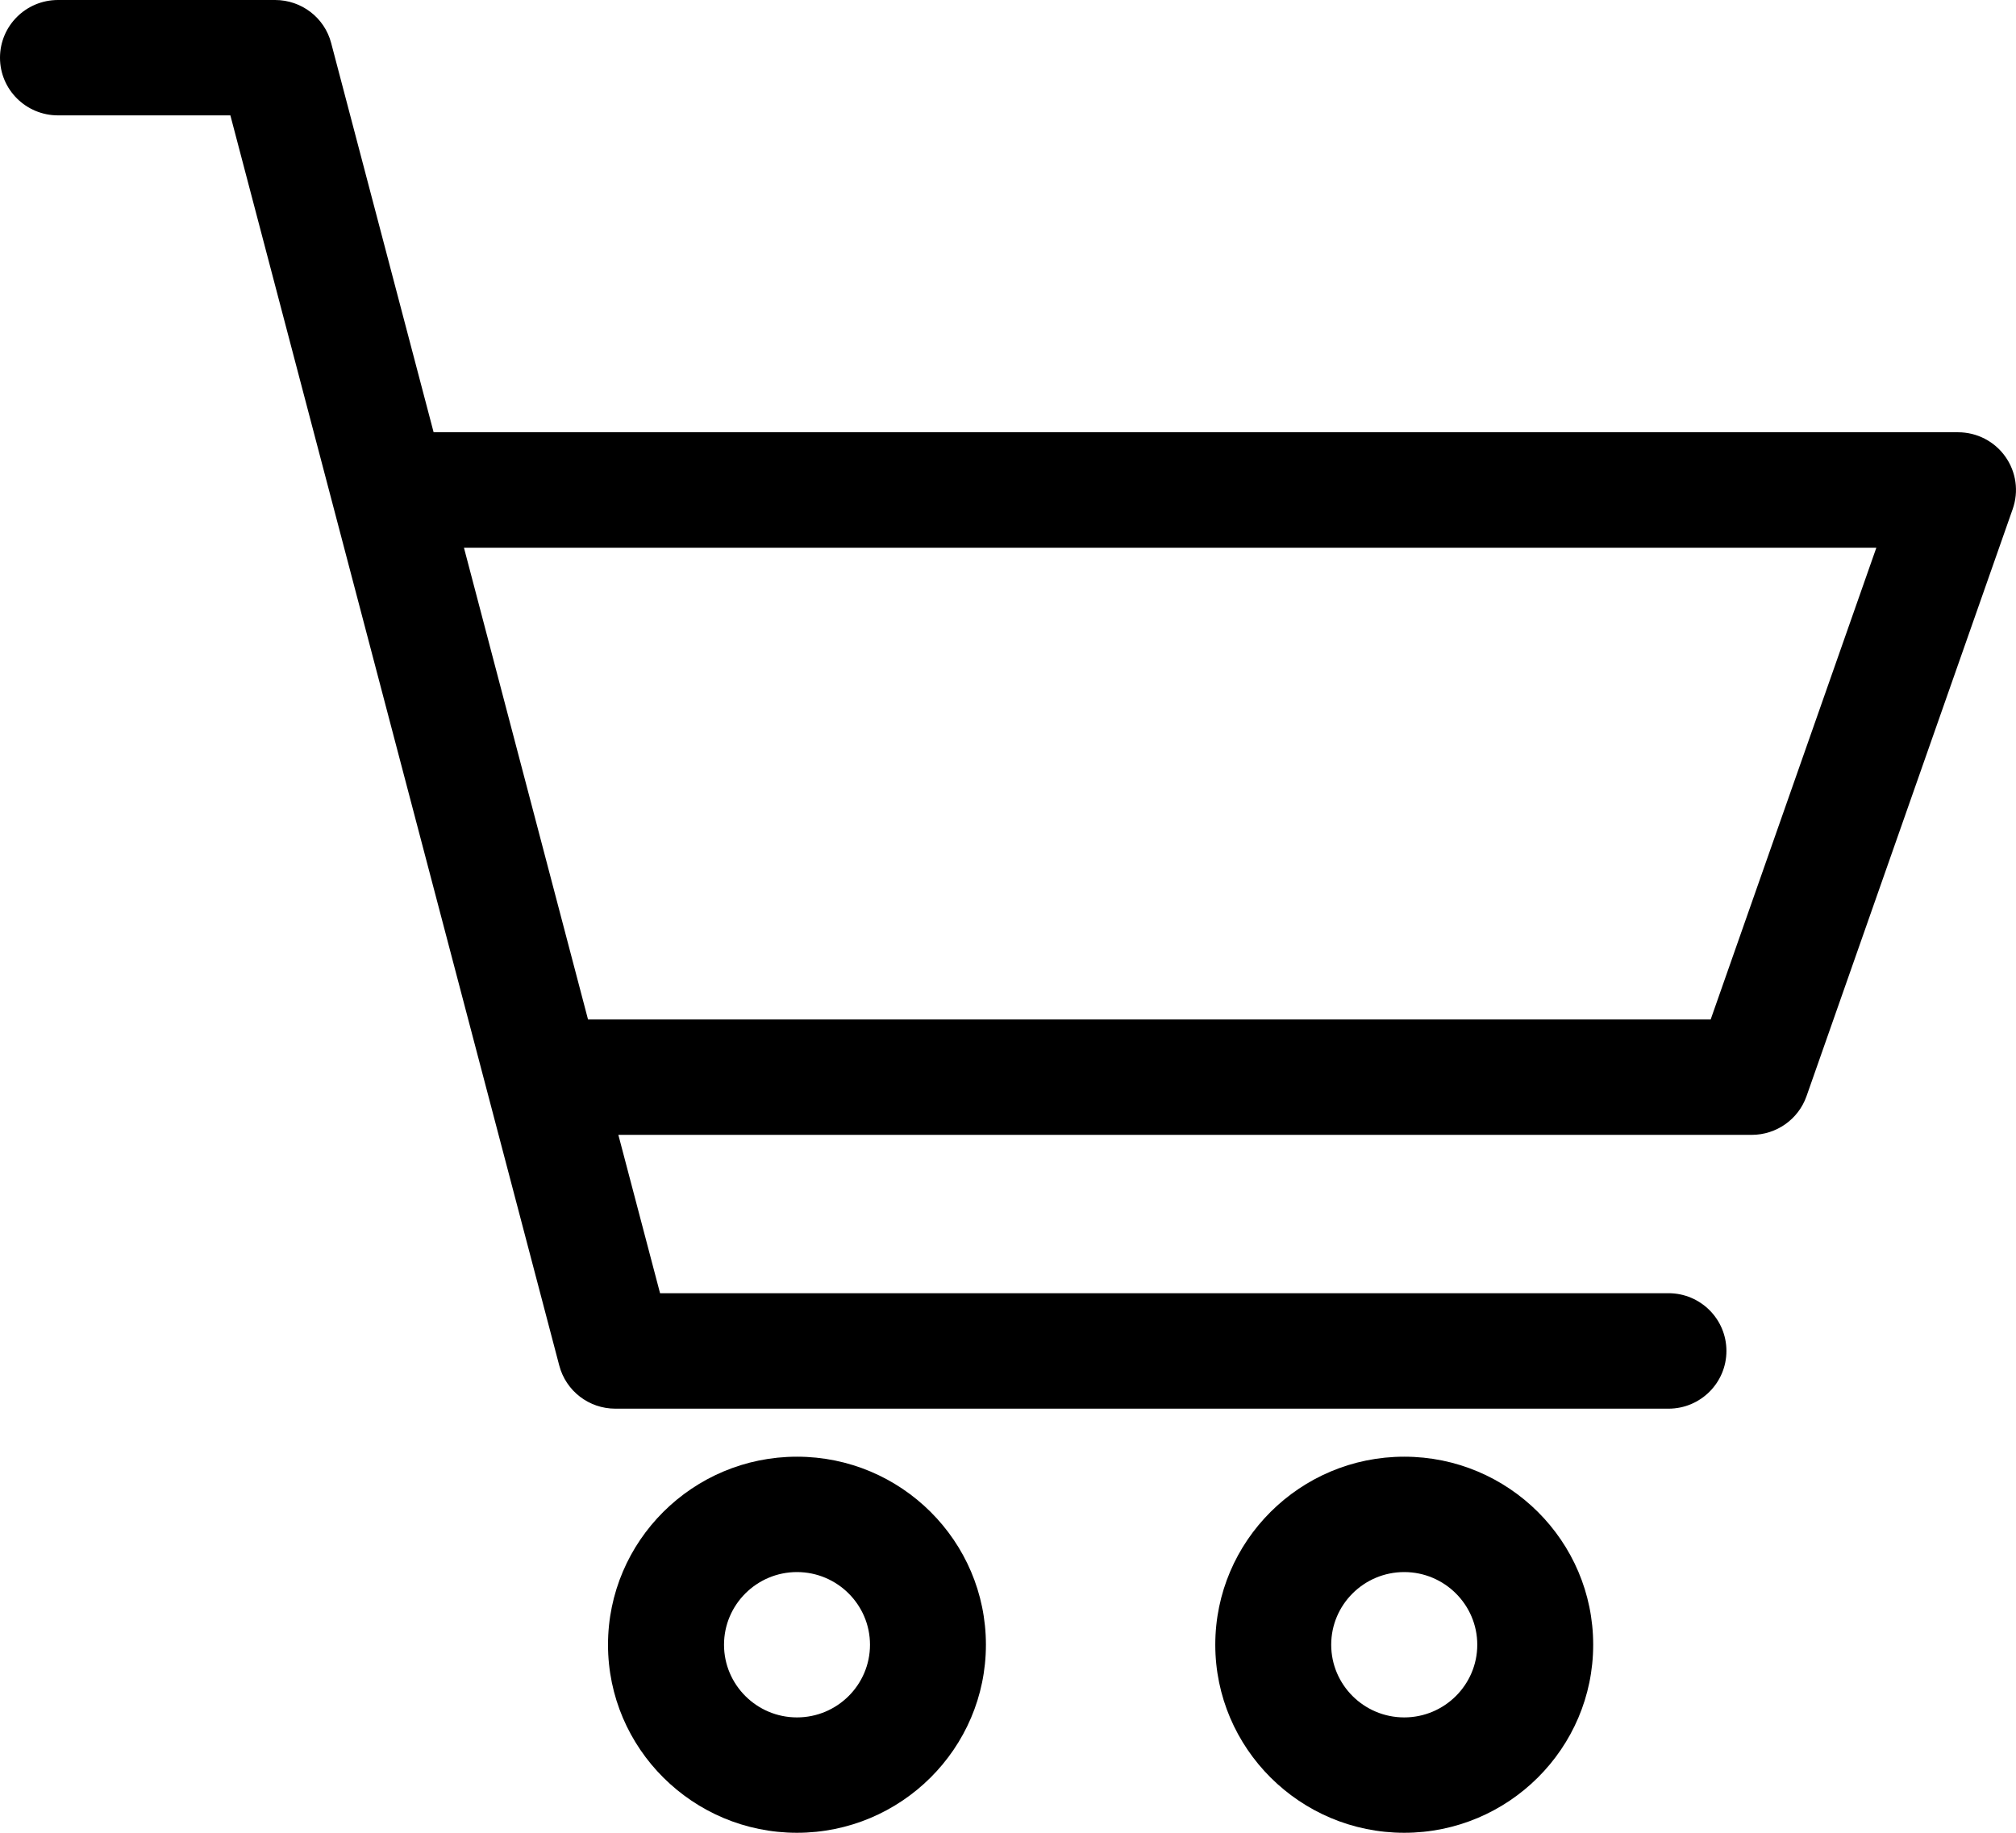
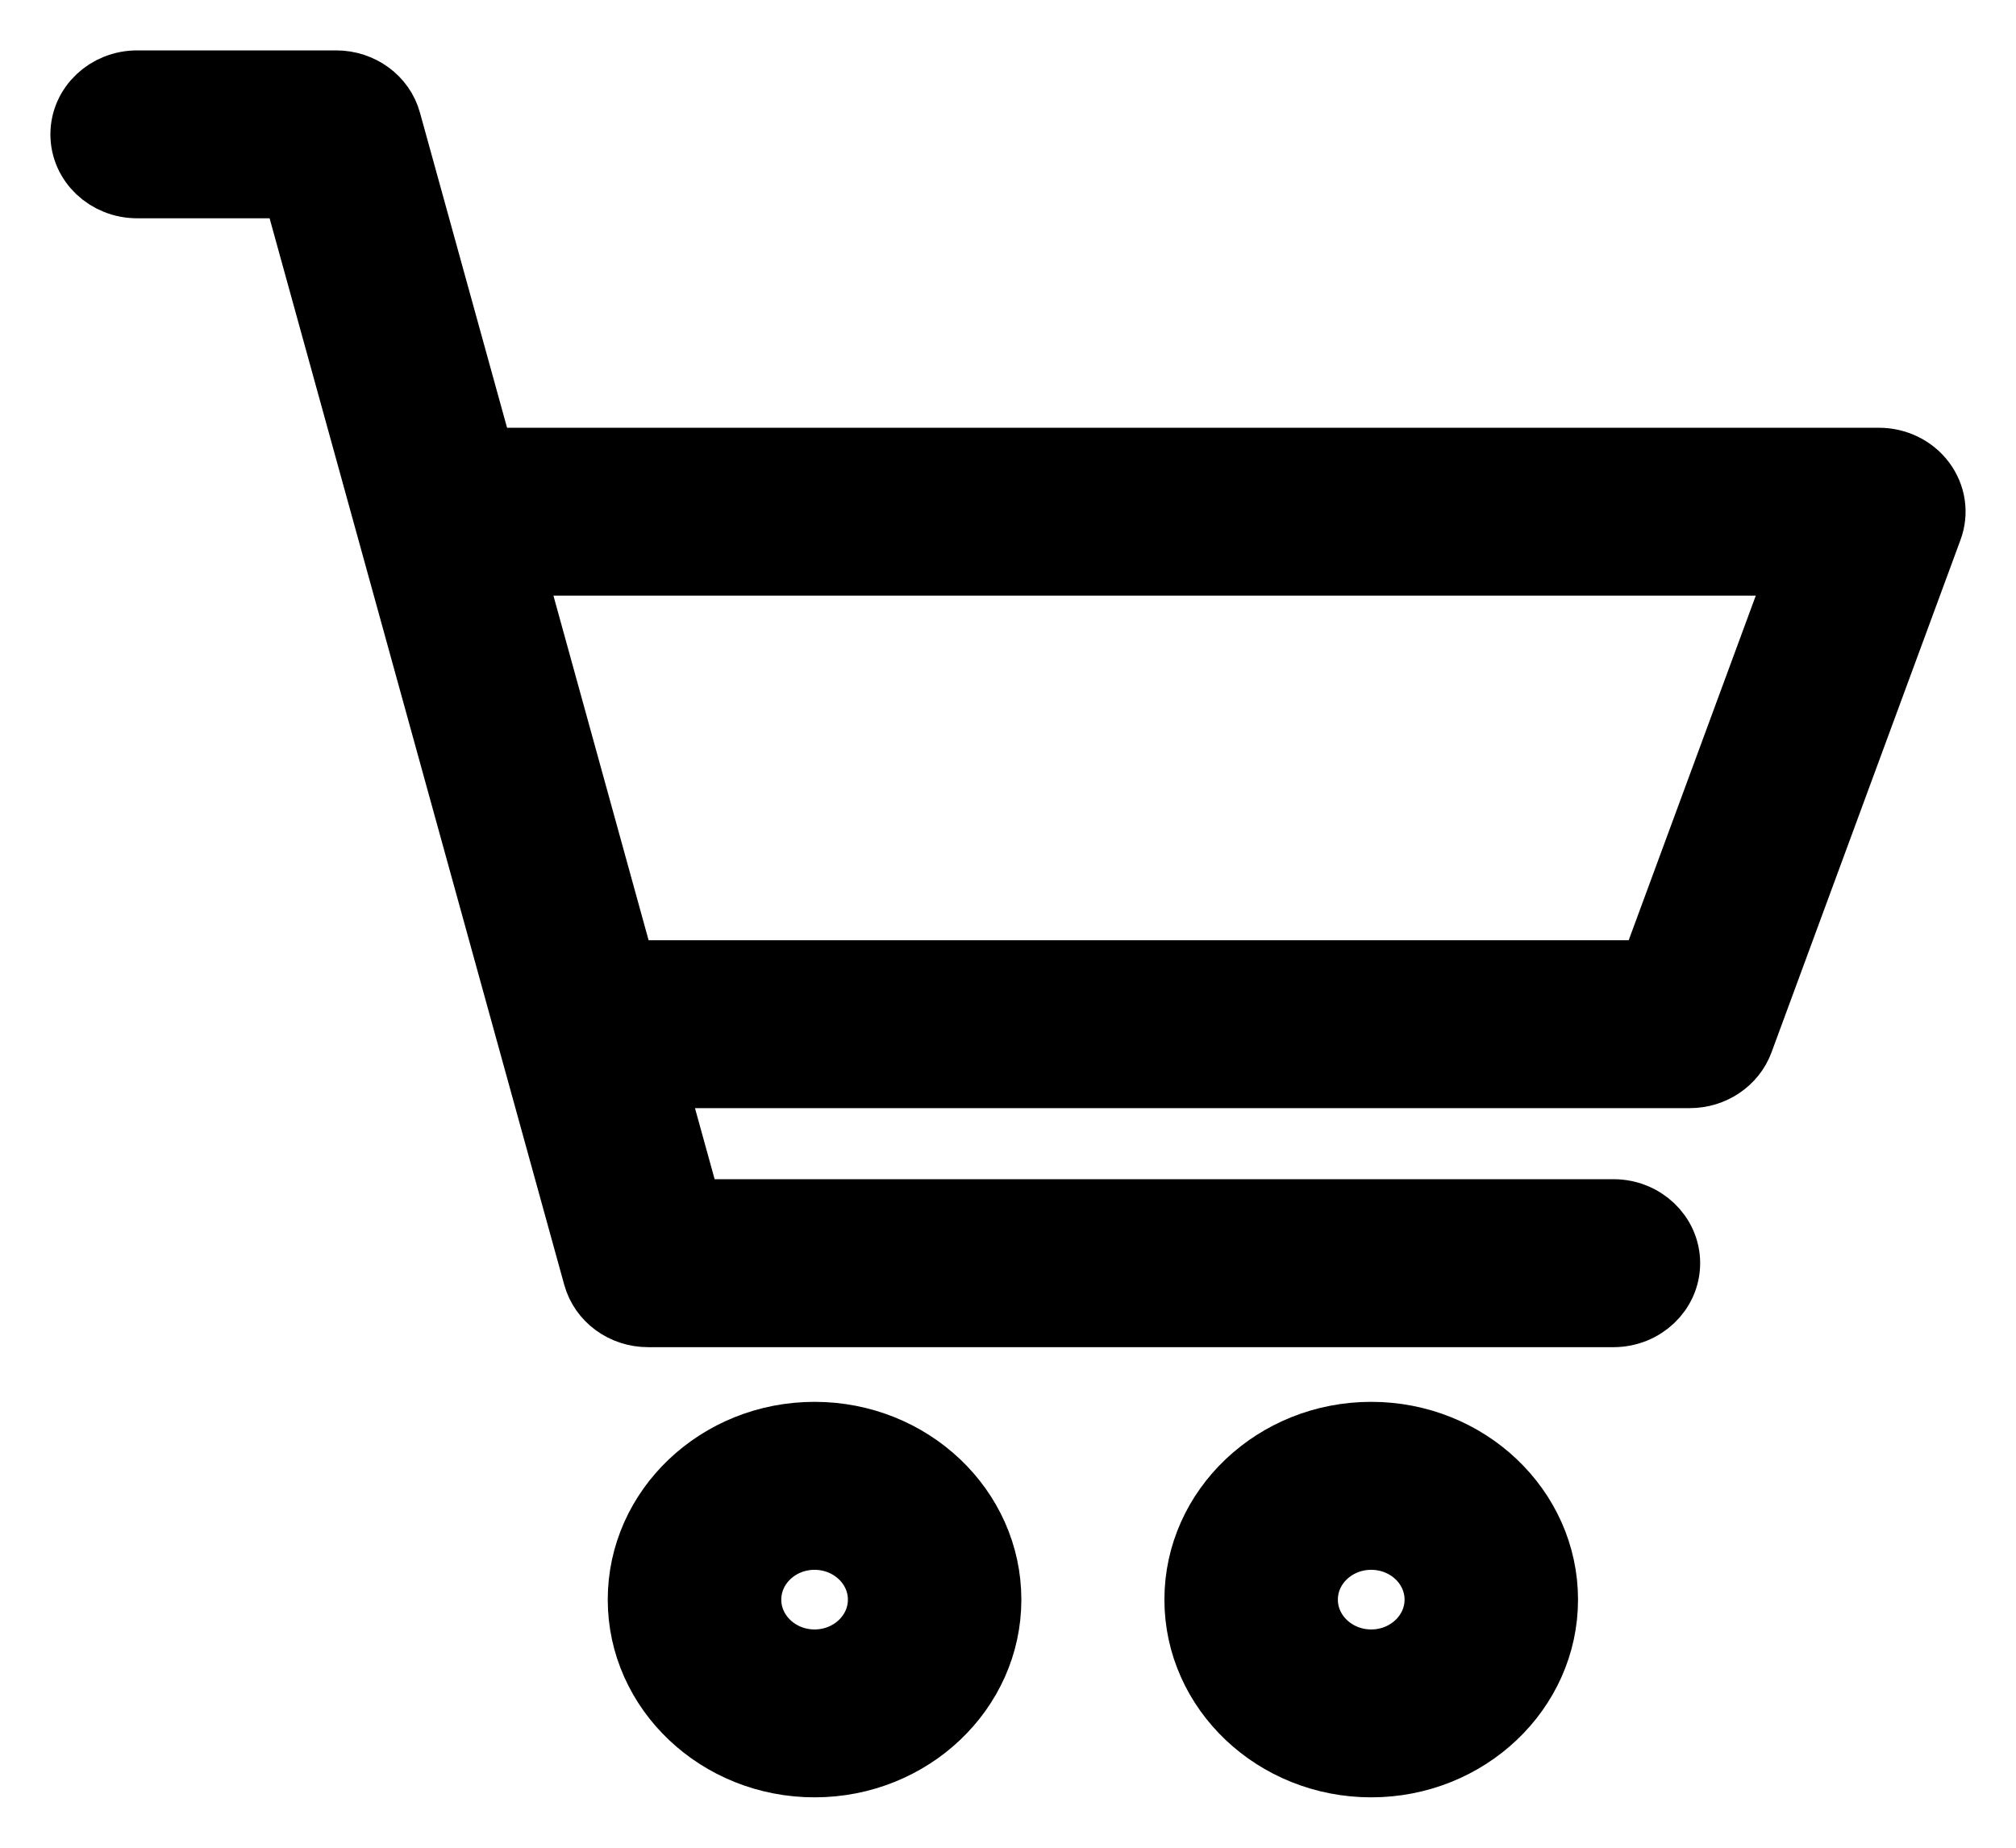
- <svg xmlns="http://www.w3.org/2000/svg" width="22px" height="20px" viewBox="0 0 22 20" version="1.1">
+ <svg xmlns="http://www.w3.org/2000/svg" width="24px" height="22px" viewBox="0 0 24 22" version="1.1">
  <defs />
  <g id="Page-1" stroke="none" stroke-width="1" fill="none" fill-rule="evenodd">
-     <g id="about" transform="translate(-1322, -20)" fill-rule="nonzero" fill="#000000">
-       <g id="header" transform="translate(20, 20)">
+     <g id="stories_show" transform="translate(-1321, -18)" stroke-width="0.8" stroke="#000000" fill="#000000" fill-rule="nonzero">
+       <g id="header" transform="translate(20, 19)">
        <g id="cart" transform="translate(1302, 0)">
          <g id="noun_1020868_cc">
-             <path d="M21.883,4.982 C21.765,4.816 21.573,4.717 21.368,4.717 L4.732,4.717 L3.614,0.47 C3.542,0.193 3.29,0 3.002,0 L0.633,0 C0.283,0 0,0.282 0,0.63 C0,0.977 0.283,1.259 0.633,1.259 L2.514,1.259 L6.103,14.901 C6.176,15.179 6.427,15.372 6.715,15.372 L18.208,15.372 C18.557,15.372 18.84,15.09 18.84,14.742 C18.84,14.394 18.557,14.112 18.208,14.112 L7.203,14.112 L6.748,12.384 L19.116,12.384 C19.385,12.384 19.625,12.215 19.714,11.962 L21.964,5.555 C22.032,5.362 22.002,5.149 21.883,4.982 Z M18.668,11.125 L6.417,11.125 L5.063,5.977 L20.476,5.977 L18.668,11.125 Z M8.697,15.896 C7.56,15.896 6.635,16.816 6.635,17.948 C6.635,19.079 7.56,20 8.697,20 C9.834,20 10.759,19.079 10.759,17.948 C10.759,16.816 9.834,15.896 8.697,15.896 Z M8.697,18.741 C8.258,18.741 7.901,18.385 7.901,17.948 C7.901,17.511 8.258,17.155 8.697,17.155 C9.136,17.155 9.494,17.511 9.494,17.948 C9.494,18.385 9.137,18.741 8.697,18.741 Z M15.324,15.896 C14.187,15.896 13.262,16.816 13.262,17.948 C13.262,19.079 14.187,20 15.324,20 C16.461,20 17.386,19.079 17.386,17.948 C17.386,16.816 16.461,15.896 15.324,15.896 Z M15.324,18.741 C14.884,18.741 14.527,18.385 14.527,17.948 C14.527,17.511 14.884,17.155 15.324,17.155 C15.763,17.155 16.121,17.511 16.121,17.948 C16.121,18.385 15.763,18.741 15.324,18.741 Z" id="Shape" />
+             <path d="M21.883,4.745 C21.765,4.587 21.573,4.493 21.368,4.493 L4.732,4.493 L3.614,0.448 C3.542,0.184 3.29,0 3.002,0 L0.633,0 C0.283,0 0,0.268 0,0.6 C0,0.931 0.283,1.199 0.633,1.199 L2.514,1.199 L6.103,14.192 C6.176,14.456 6.427,14.64 6.715,14.64 L18.208,14.64 C18.557,14.64 18.84,14.371 18.84,14.04 C18.84,13.709 18.557,13.44 18.208,13.44 L7.203,13.44 L6.748,11.794 L19.116,11.794 C19.385,11.794 19.625,11.633 19.714,11.392 L21.964,5.29 C22.032,5.107 22.002,4.904 21.883,4.745 Z M18.668,10.595 L6.417,10.595 L5.063,5.692 L20.476,5.692 L18.668,10.595 Z M8.697,16.091 C7.56,16.091 6.635,16.968 6.635,18.046 C6.635,19.123 7.56,20 8.697,20 C9.834,20 10.759,19.123 10.759,18.046 C10.759,16.968 9.834,16.091 8.697,16.091 Z M8.697,18.801 C8.258,18.801 7.901,18.462 7.901,18.046 C7.901,17.629 8.258,17.291 8.697,17.291 C9.136,17.291 9.494,17.629 9.494,18.046 C9.494,18.462 9.137,18.801 8.697,18.801 Z M15.324,16.091 C14.187,16.091 13.262,16.968 13.262,18.046 C13.262,19.123 14.187,20 15.324,20 C16.461,20 17.386,19.123 17.386,18.046 C17.386,16.968 16.461,16.091 15.324,16.091 Z M15.324,18.801 C14.884,18.801 14.527,18.462 14.527,18.046 C14.527,17.629 14.884,17.291 15.324,17.291 C15.763,17.291 16.121,17.629 16.121,18.046 C16.121,18.462 15.763,18.801 15.324,18.801 Z" id="Shape" />
          </g>
        </g>
      </g>
    </g>
  </g>
</svg>
